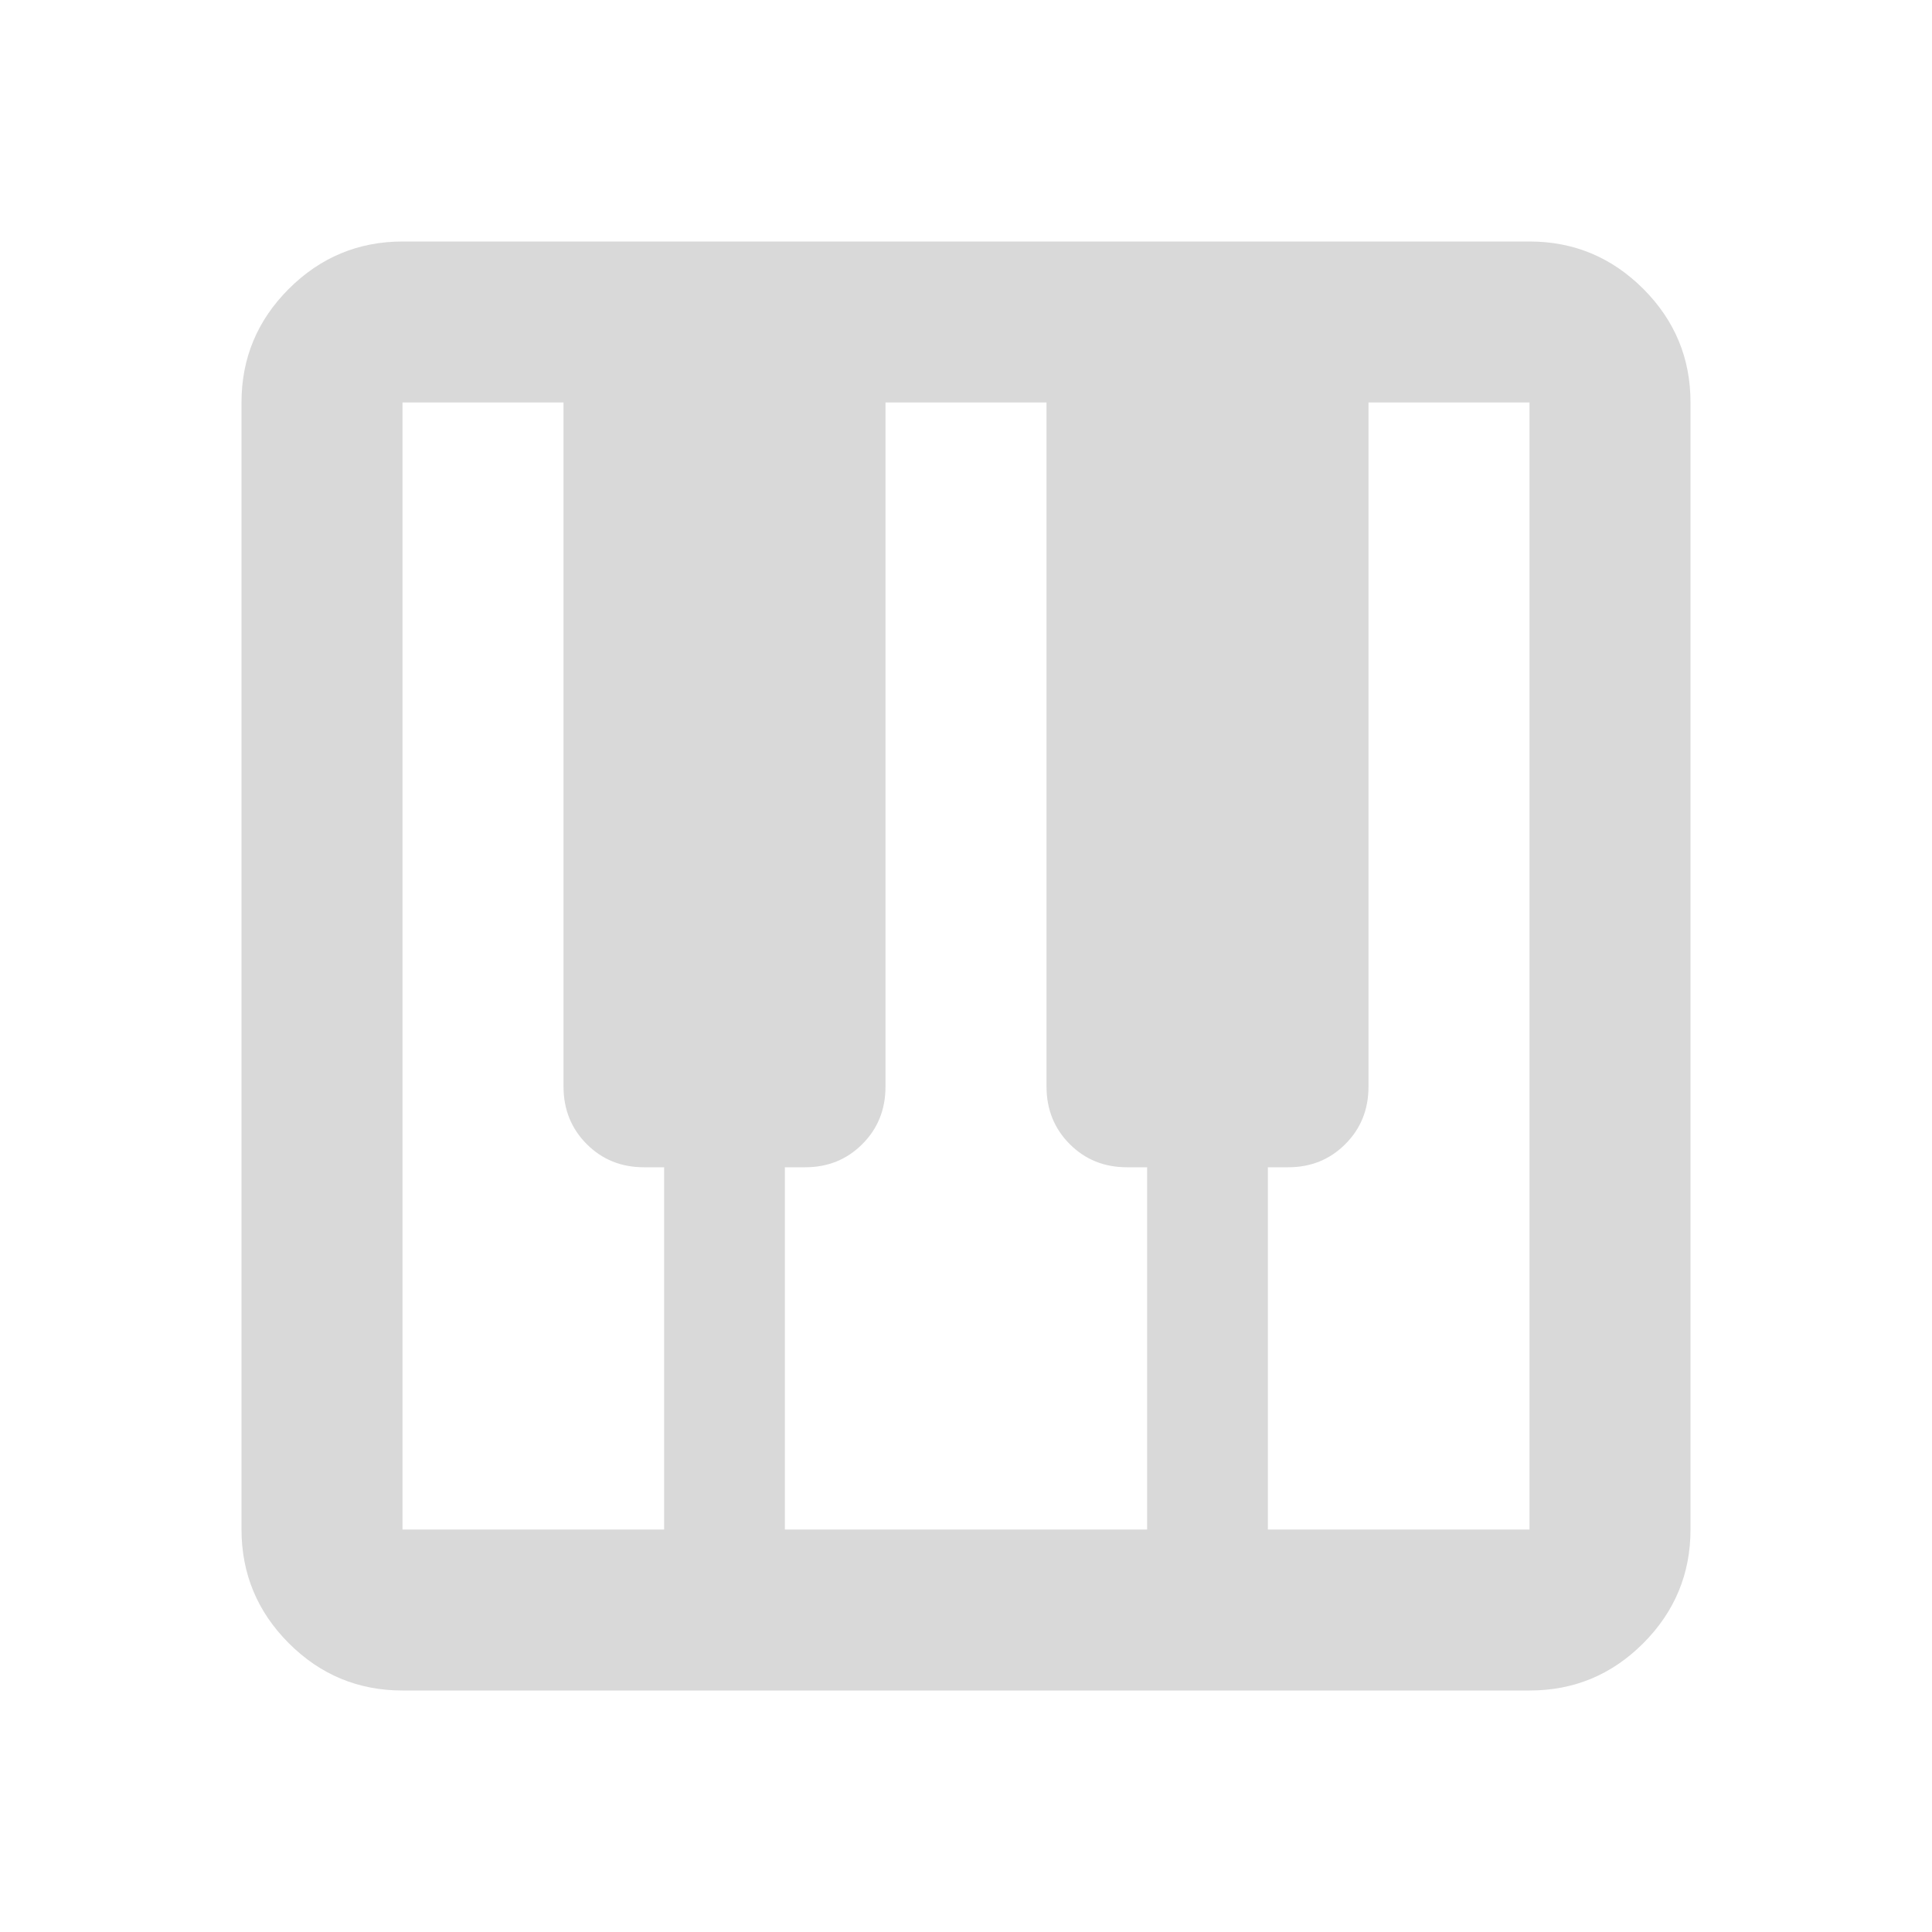
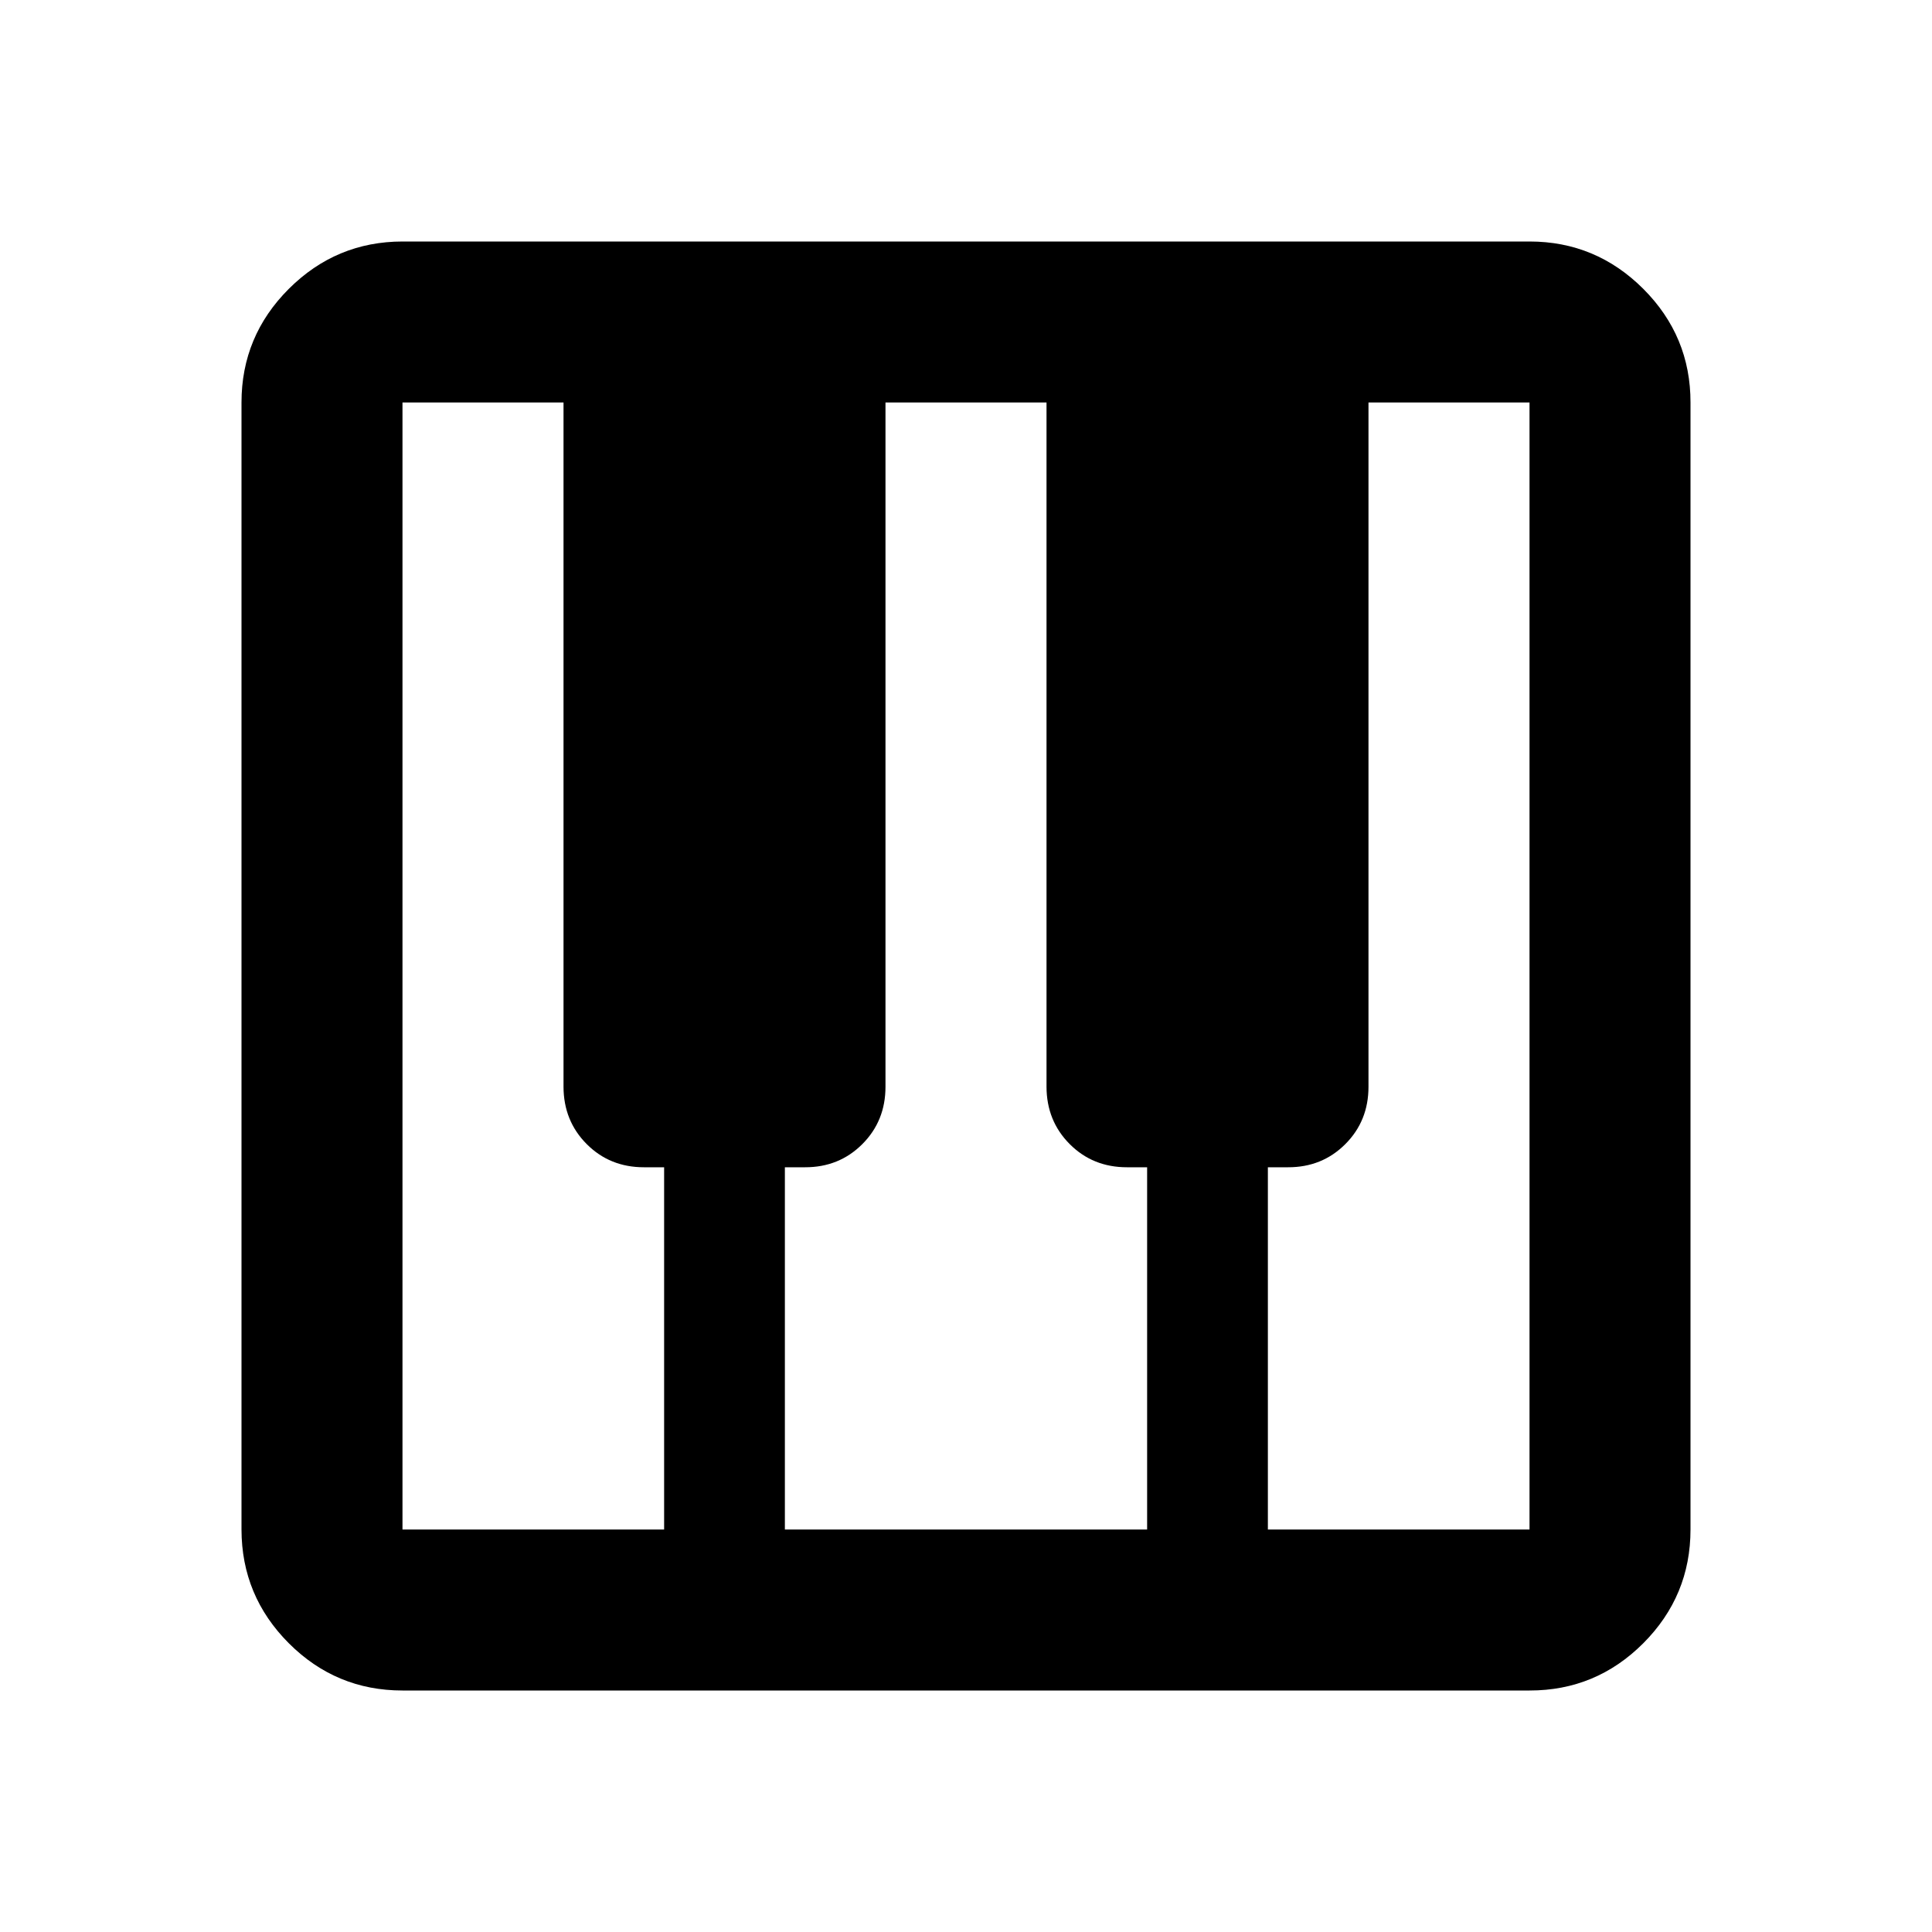
- <svg xmlns="http://www.w3.org/2000/svg" width="40" height="40" viewBox="0 0 40 40" fill="none">
-   <path d="M8.333 35C7.417 35 6.632 34.674 5.98 34.022C5.328 33.369 5.001 32.584 5 31.667V8.333C5 7.417 5.327 6.632 5.98 5.98C6.633 5.328 7.418 5.001 8.333 5H31.667C32.583 5 33.368 5.327 34.022 5.98C34.675 6.633 35.001 7.418 35 8.333V31.667C35 32.583 34.674 33.368 34.022 34.022C33.369 34.675 32.584 35.001 31.667 35H8.333ZM8.333 31.667H13.75V24.167H13.333C12.861 24.167 12.466 24.007 12.147 23.687C11.828 23.367 11.668 22.971 11.667 22.5V8.333H8.333V31.667ZM26.25 31.667H31.667V8.333H28.333V22.5C28.333 22.972 28.173 23.368 27.853 23.688C27.533 24.008 27.138 24.168 26.667 24.167H26.25V31.667ZM16.25 31.667H23.75V24.167H23.333C22.861 24.167 22.466 24.007 22.147 23.687C21.828 23.367 21.668 22.971 21.667 22.5V8.333H18.333V22.5C18.333 22.972 18.173 23.368 17.853 23.688C17.533 24.008 17.138 24.168 16.667 24.167H16.25V31.667Z" fill="#D9D9D9" />
+ <svg xmlns="http://www.w3.org/2000/svg" width="40" height="40" viewBox="0 0 40 40" fill="currentColor">
+   <path d="M8.333 35C7.417 35 6.632 34.674 5.98 34.022C5.328 33.369 5.001 32.584 5 31.667V8.333C5 7.417 5.327 6.632 5.98 5.98C6.633 5.328 7.418 5.001 8.333 5H31.667C32.583 5 33.368 5.327 34.022 5.98C34.675 6.633 35.001 7.418 35 8.333V31.667C35 32.583 34.674 33.368 34.022 34.022C33.369 34.675 32.584 35.001 31.667 35H8.333ZM8.333 31.667H13.75V24.167H13.333C12.861 24.167 12.466 24.007 12.147 23.687C11.828 23.367 11.668 22.971 11.667 22.5V8.333H8.333V31.667ZM26.25 31.667H31.667V8.333H28.333V22.5C28.333 22.972 28.173 23.368 27.853 23.688C27.533 24.008 27.138 24.168 26.667 24.167H26.25V31.667ZM16.25 31.667H23.75V24.167H23.333C22.861 24.167 22.466 24.007 22.147 23.687C21.828 23.367 21.668 22.971 21.667 22.5V8.333H18.333V22.5C18.333 22.972 18.173 23.368 17.853 23.688C17.533 24.008 17.138 24.168 16.667 24.167H16.25V31.667Z" fill="currentColor" />
</svg>
